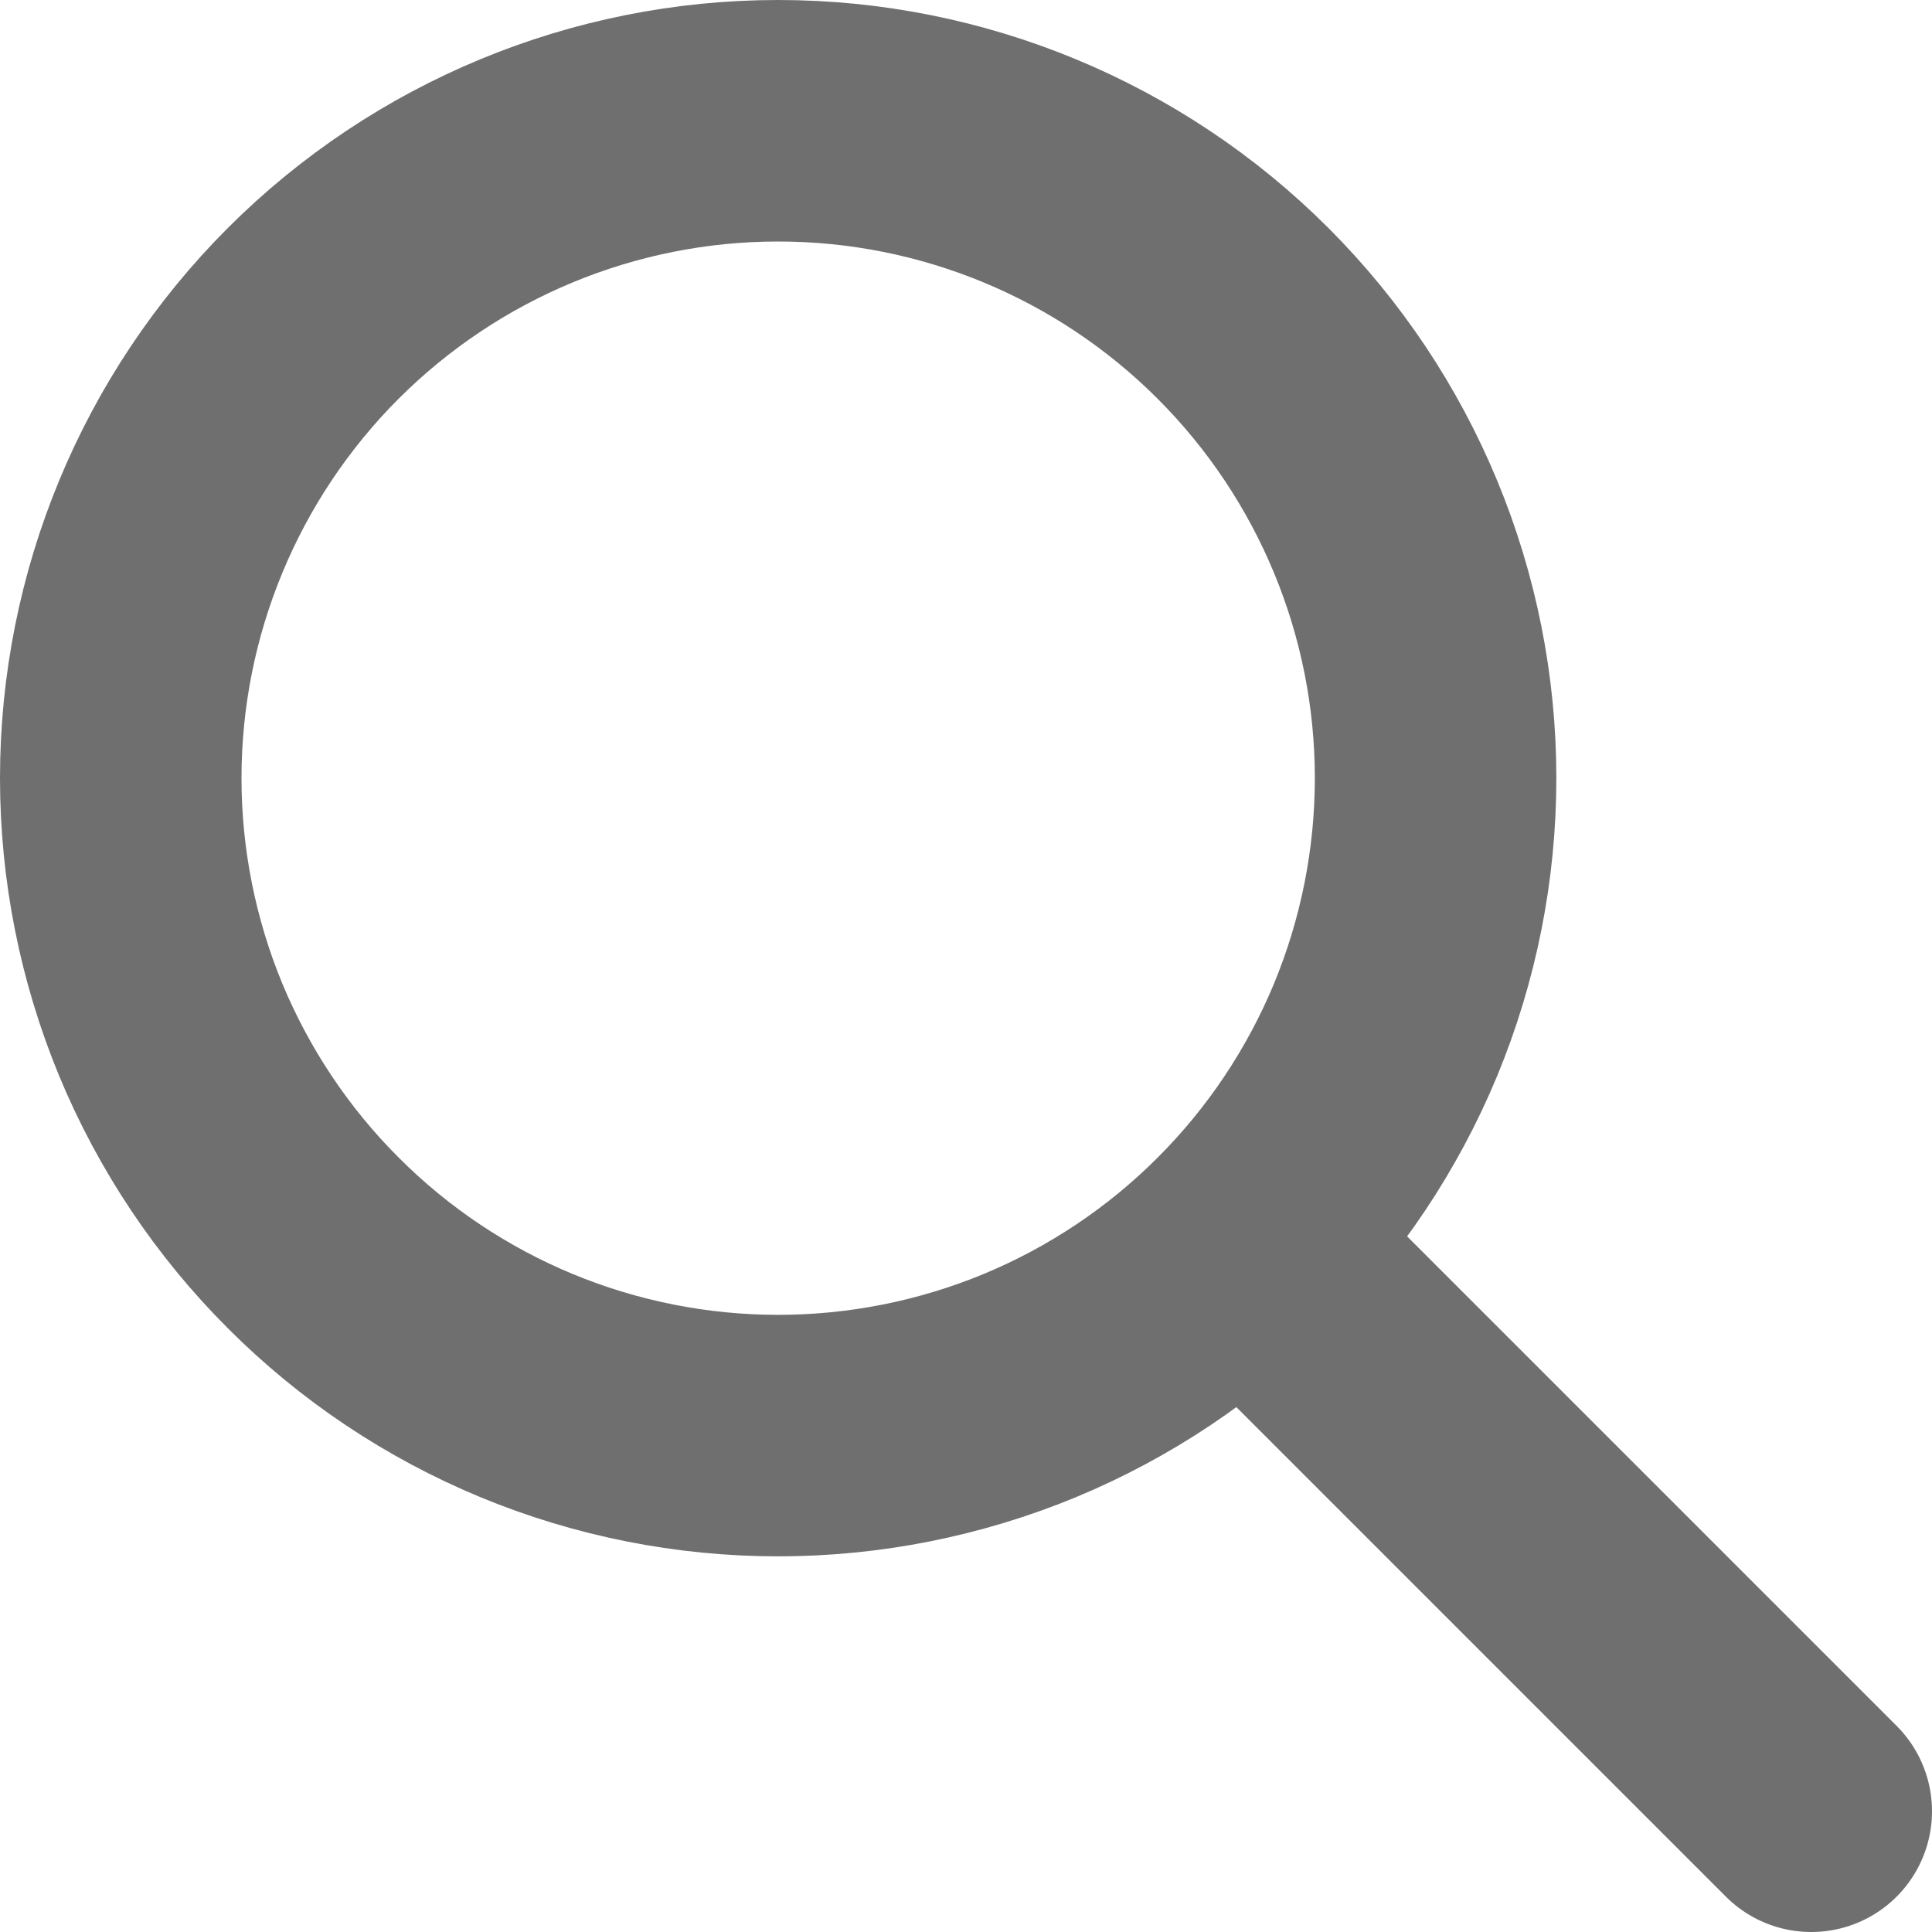
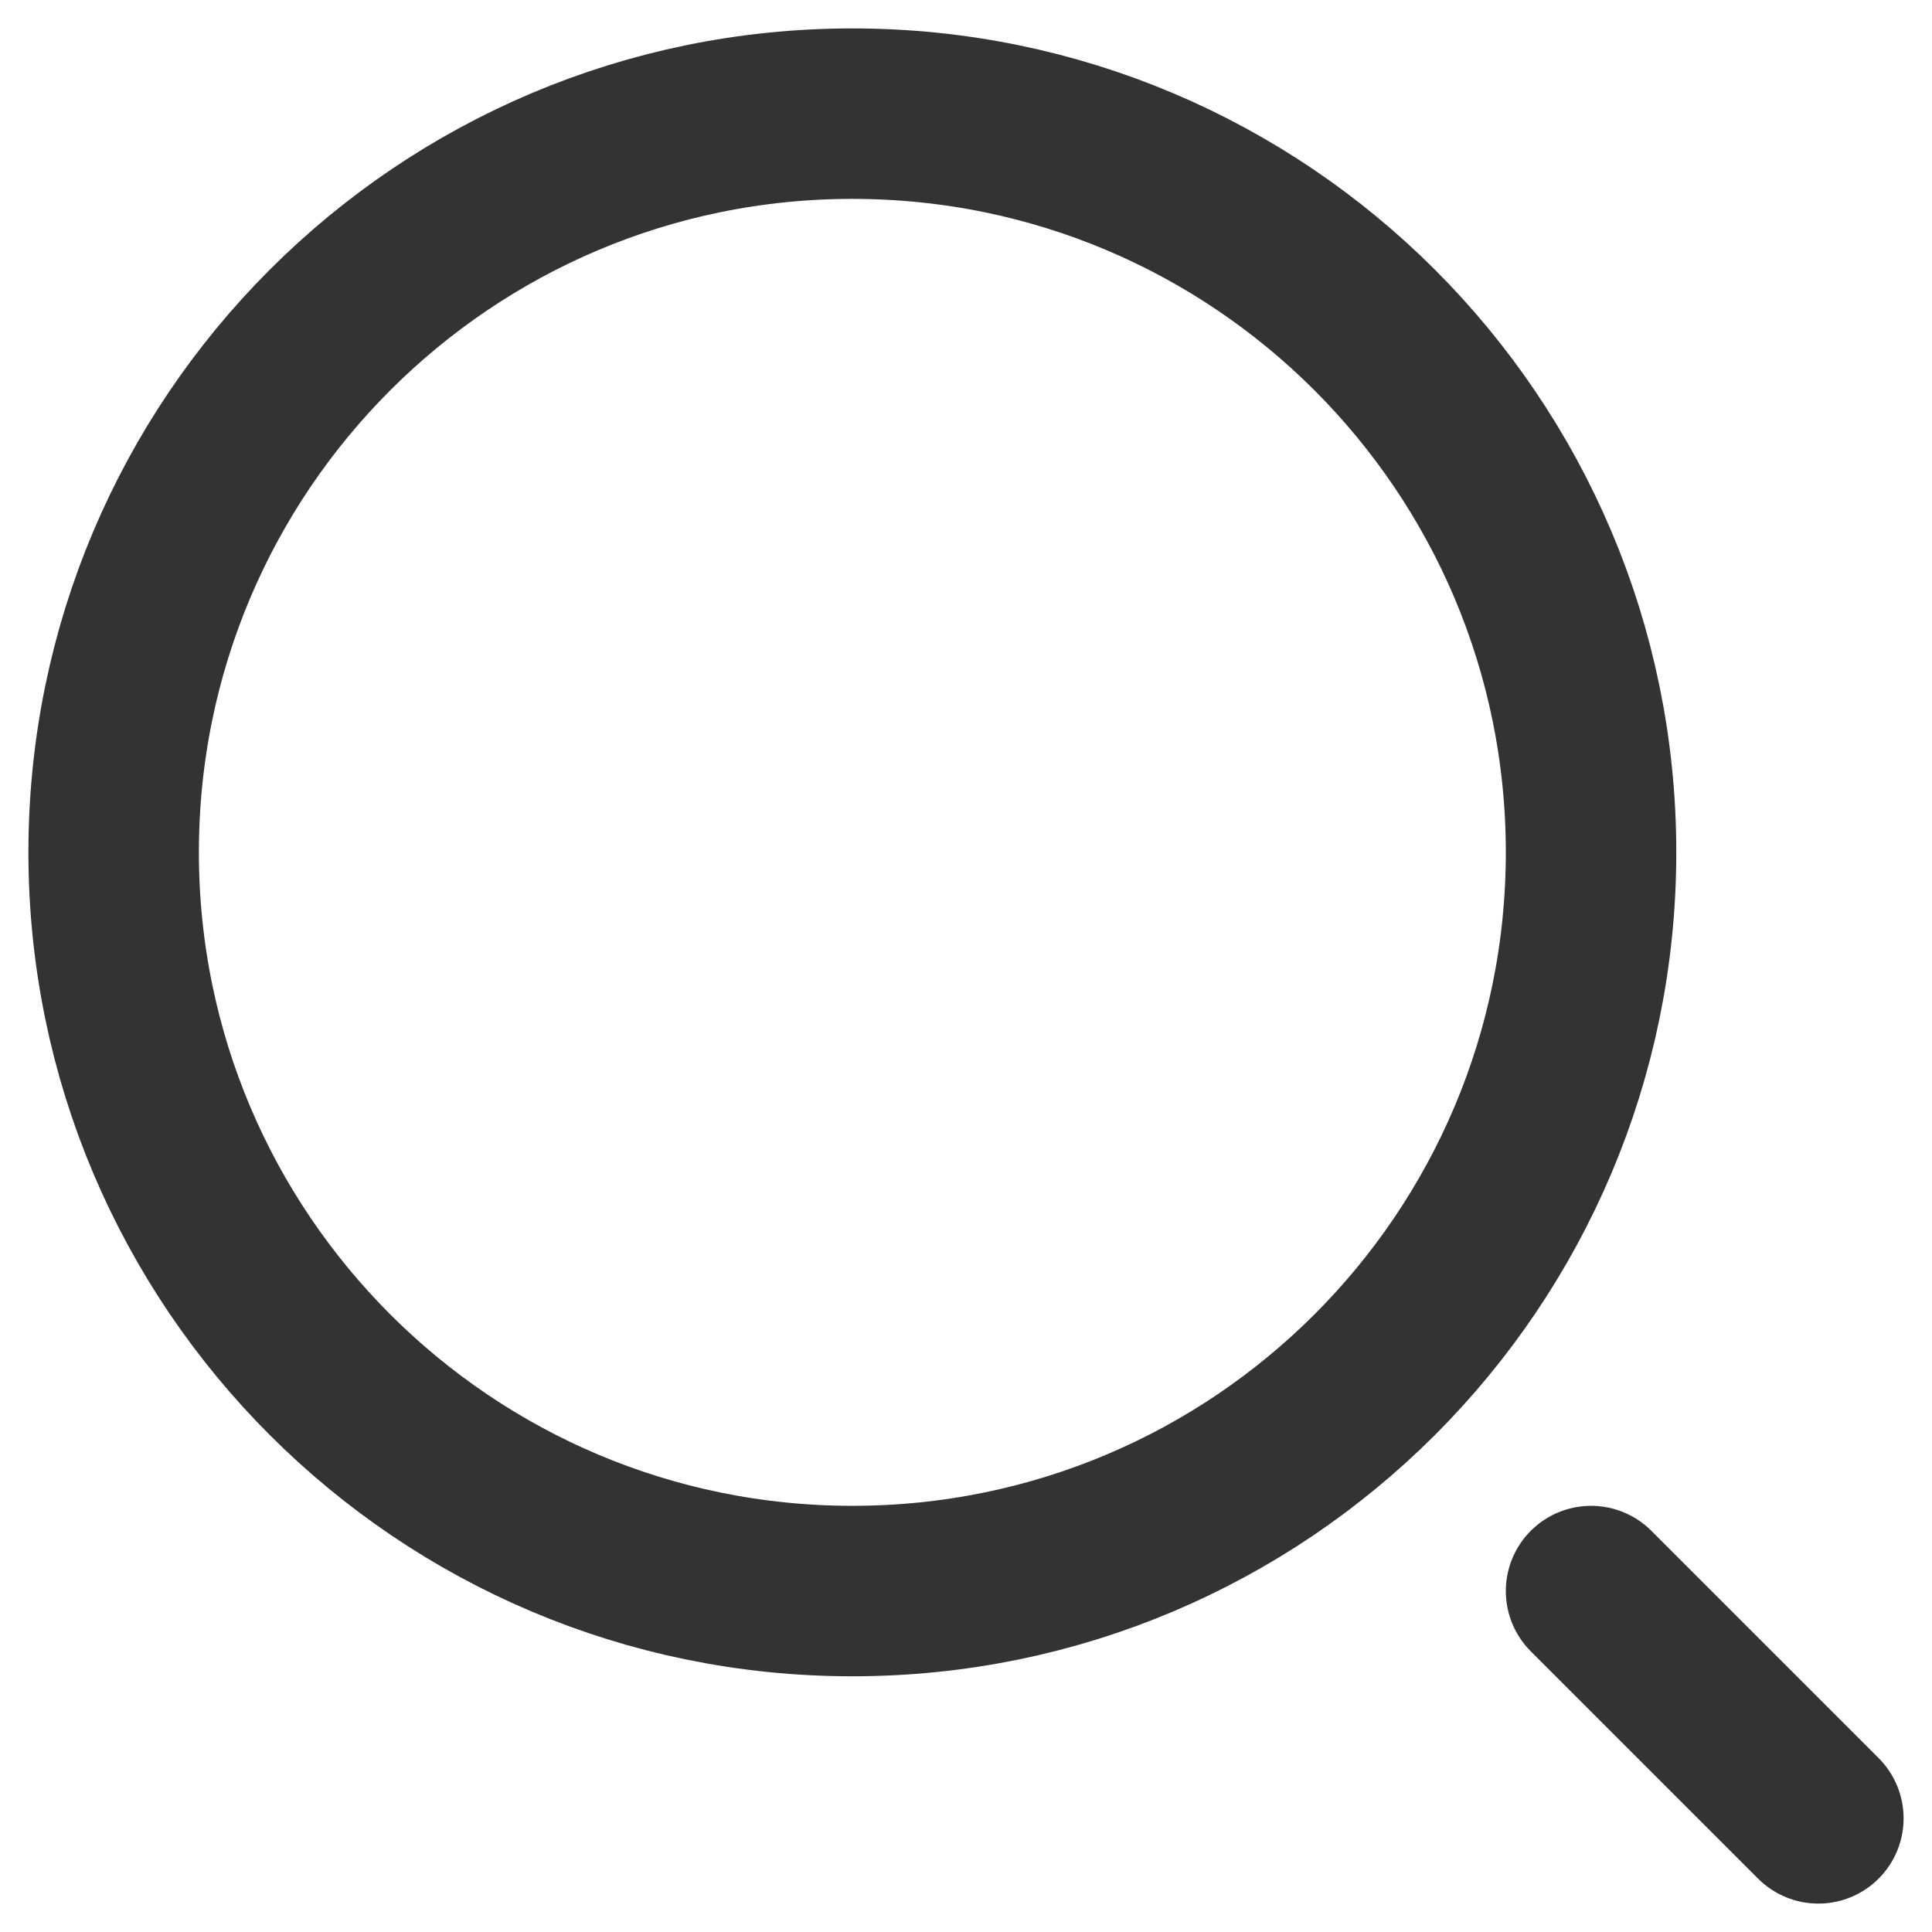
- <svg xmlns="http://www.w3.org/2000/svg" width="16" height="16" viewBox="0 0 16 16" fill="none">
-   <path d="M15 15 10.333 10.333 15 15zM11.889 6.444C11.889 7.159 11.748 7.867 11.475 8.528 11.201 9.188 10.8 9.789 10.294 10.294 9.789 10.8 9.188 11.201 8.528 11.475 7.867 11.748 7.159 11.889 6.444 11.889 5.729 11.889 5.021 11.748 4.361 11.475 3.7 11.201 3.1 10.8 2.595 10.294 2.089 9.789 1.688 9.188 1.414 8.528 1.141 7.867 1 7.159 1 6.444c0-1.444.574-2.829 1.595-3.85C3.616 1.574 5 1 6.444 1 7.888 1 9.273 1.574 10.294 2.595 11.315 3.616 11.889 5 11.889 6.444z" stroke="#6f6f6f" stroke-width="2" stroke-linecap="round" stroke-linejoin="round" />
+ <svg xmlns="http://www.w3.org/2000/svg" width="17" height="17" viewBox="0 0 17 17" fill="none">
+   <path d="M7.5 14C11.09 14 14 11.09 14 7.5C14 3.91 11.09 1 7.5 1C3.91 1 1 3.91 1 7.5C1 11.09 3.91 14 7.5 14Z" stroke="#333333" stroke-width="1.5" stroke-linecap="round" stroke-linejoin="round" />
+   <path d="M16 16L14 14" stroke="#333333" stroke-width="1.5" stroke-linecap="round" stroke-linejoin="round" />
</svg>
